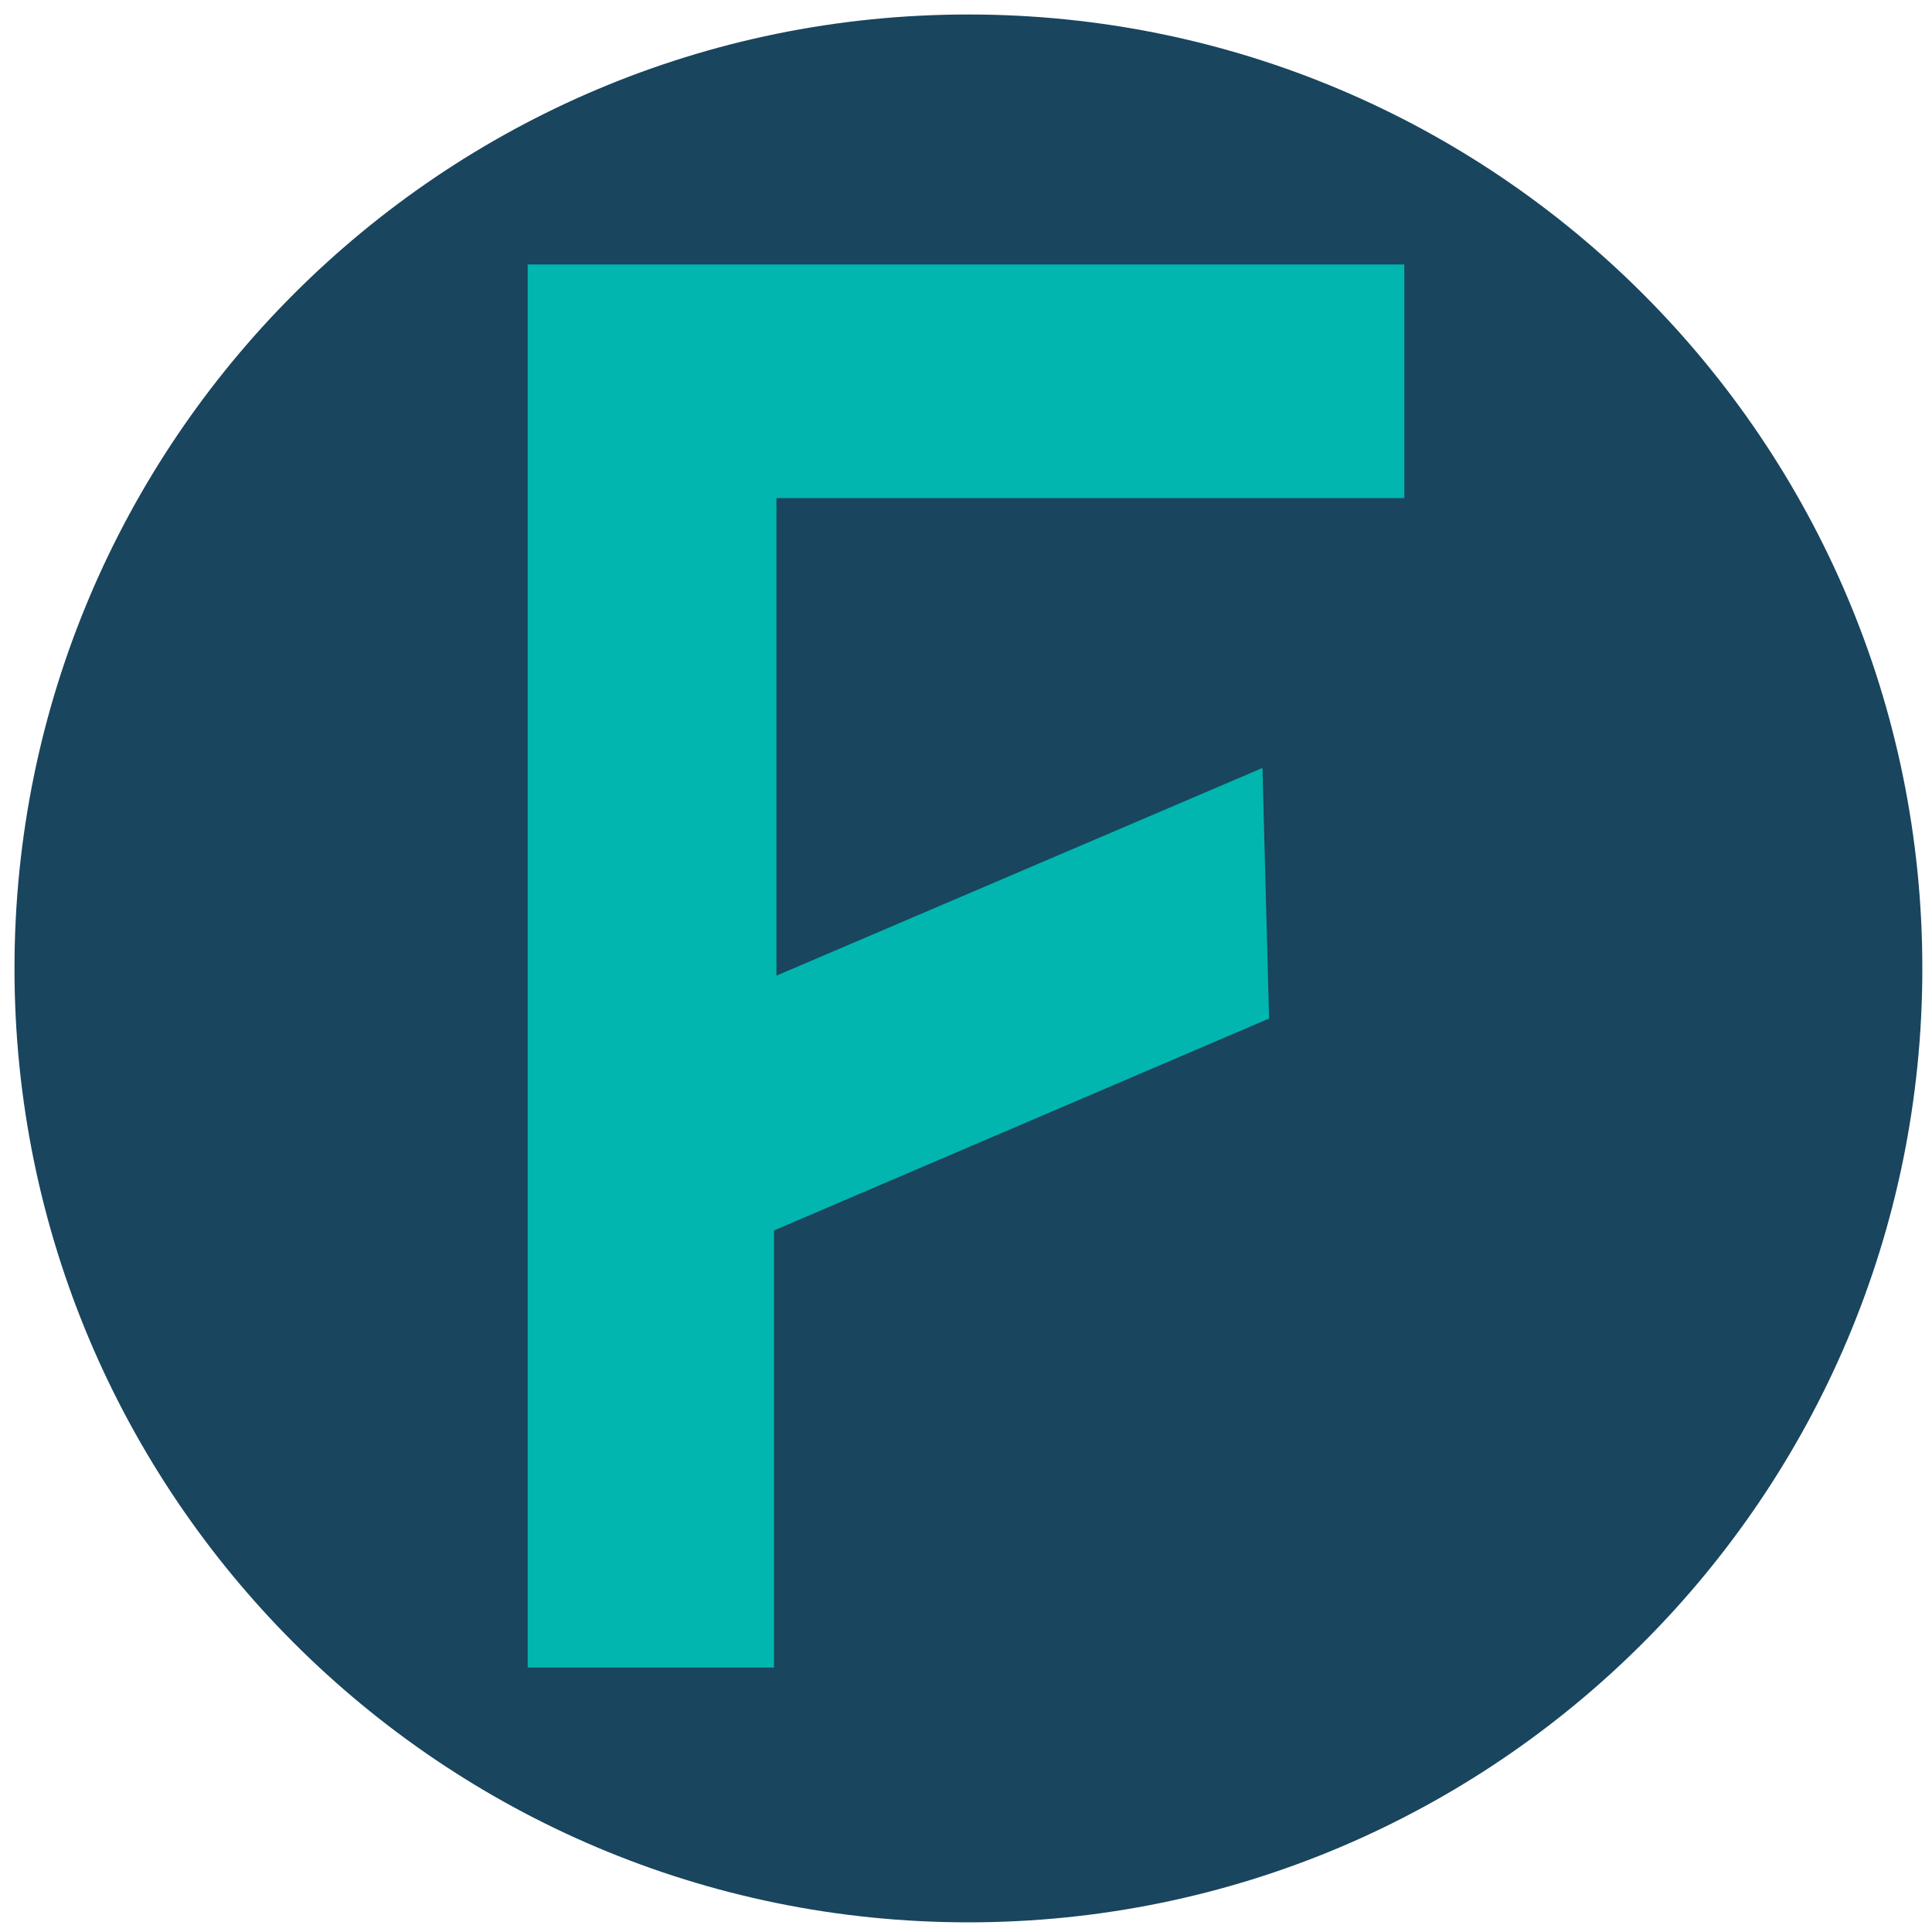
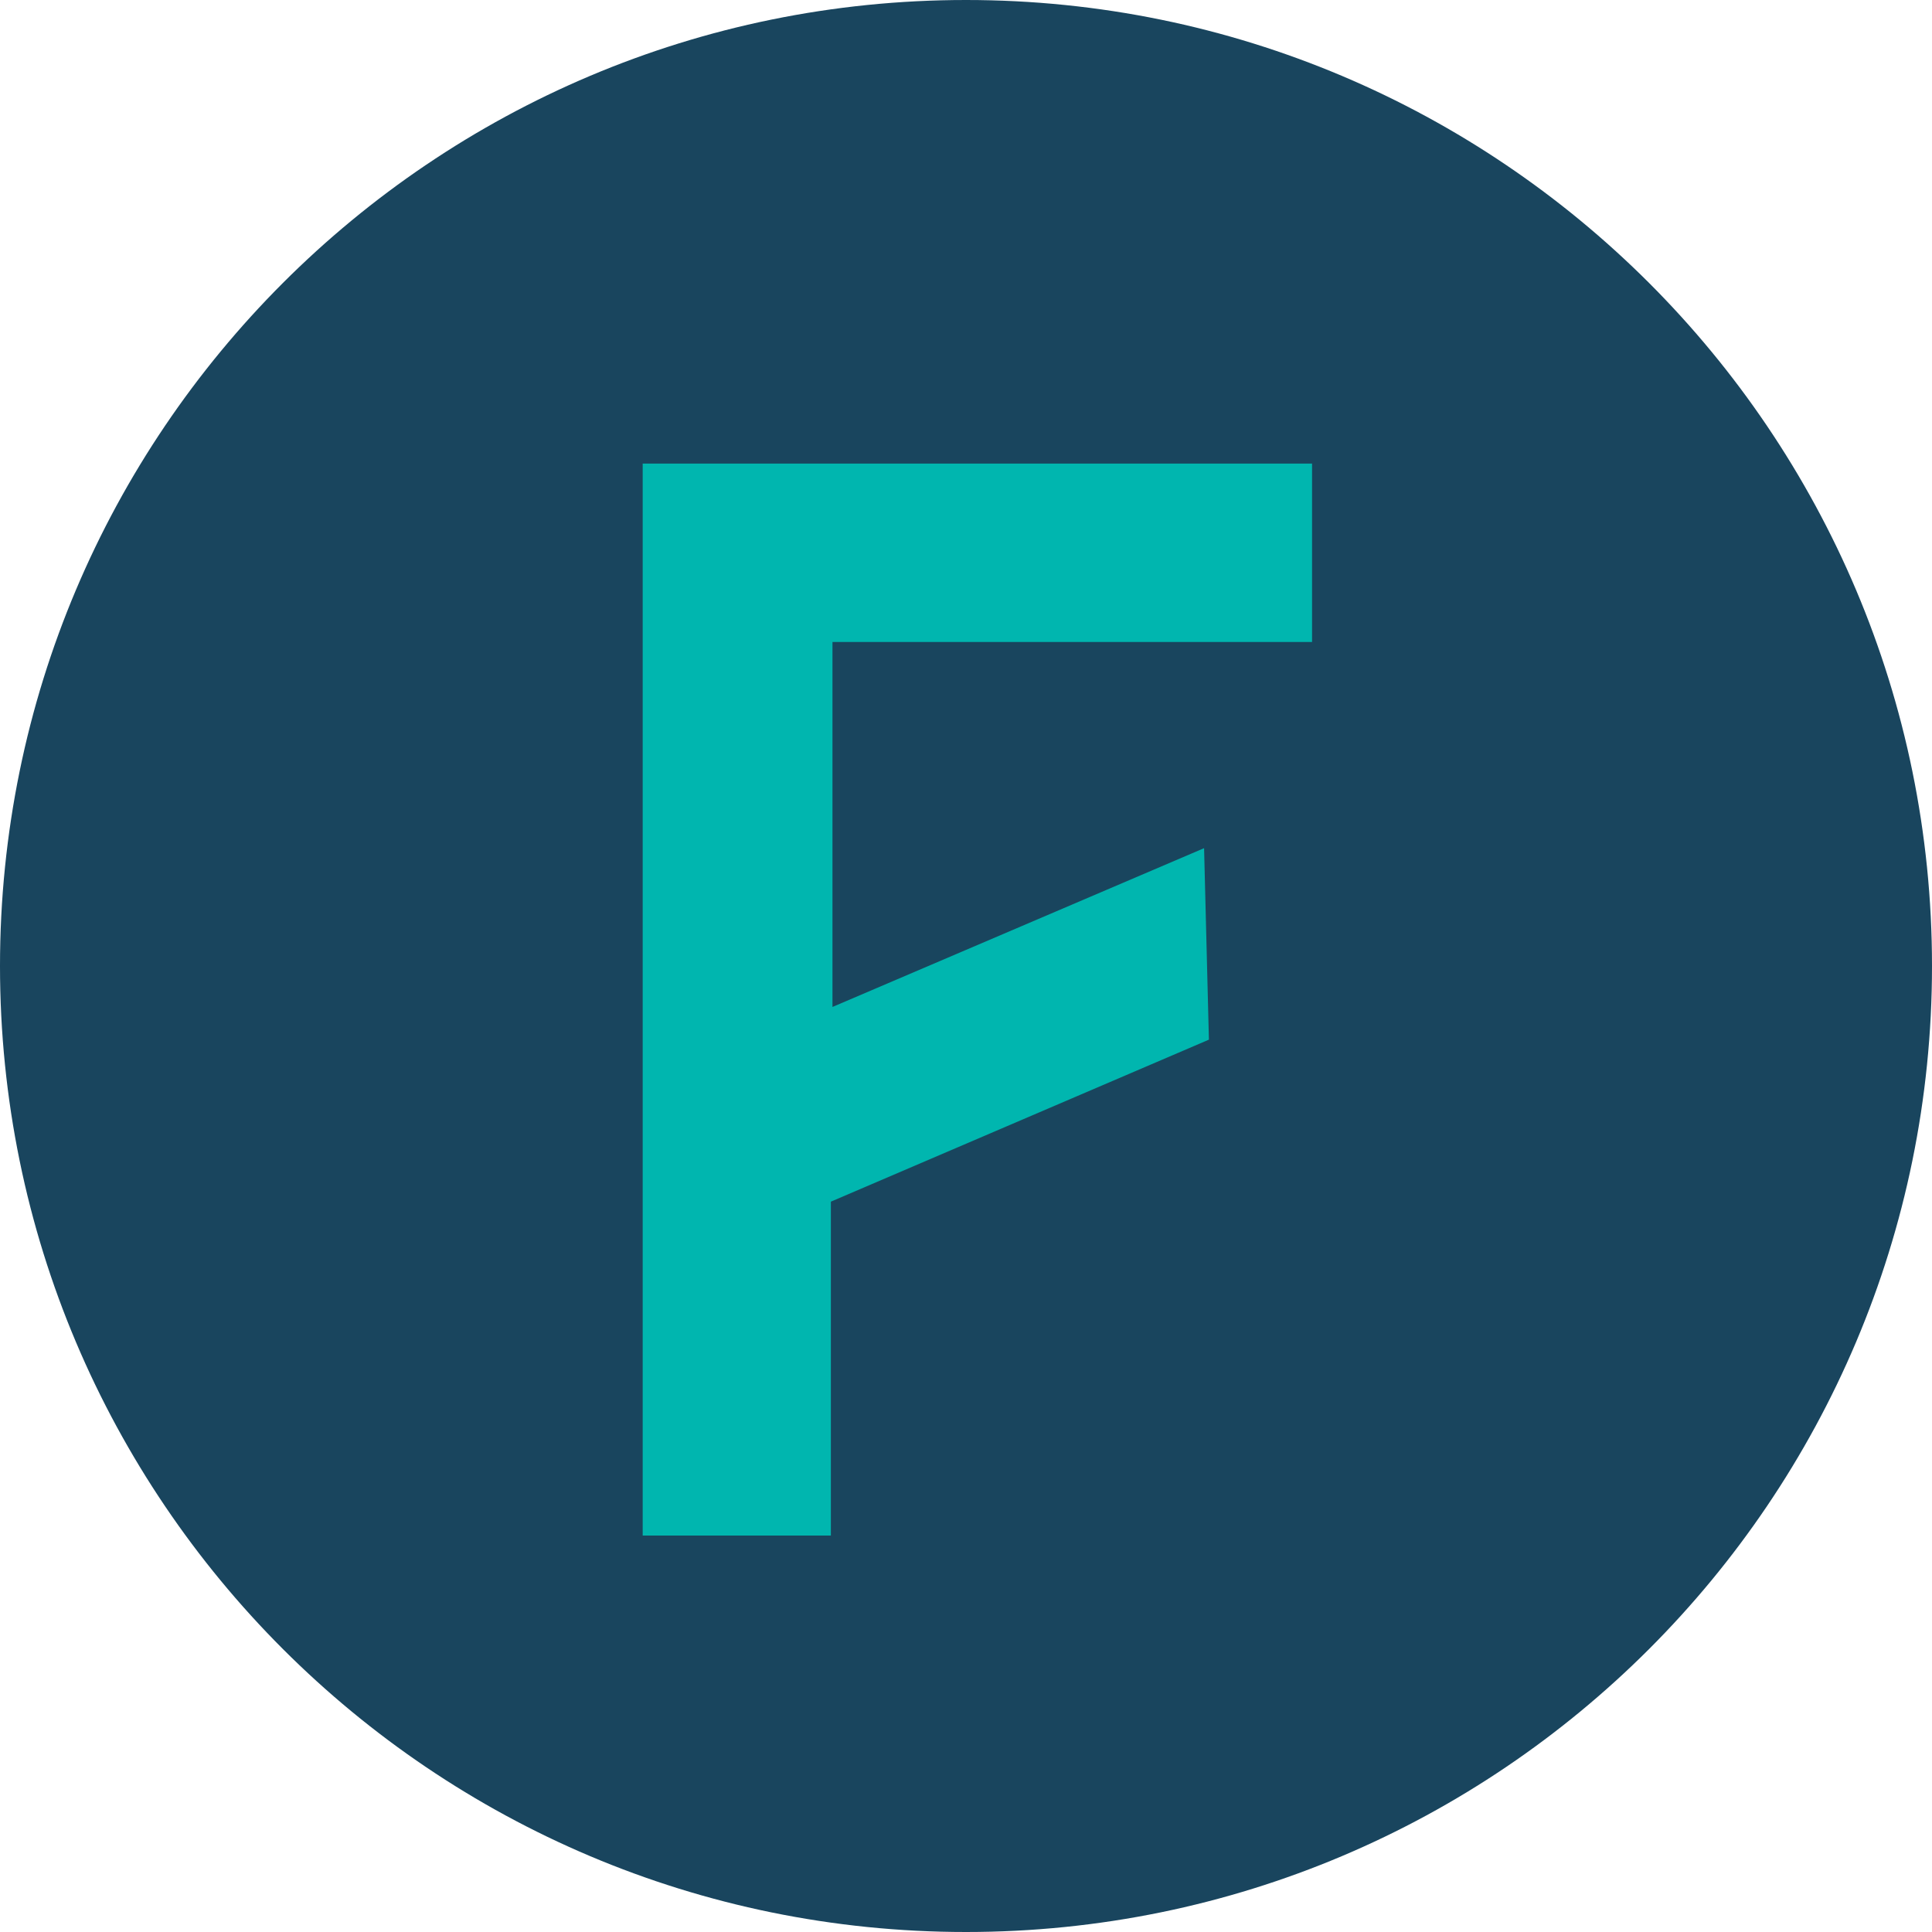
- <svg xmlns="http://www.w3.org/2000/svg" viewBox="0 0 32 32">
-   <circle cx="16.04" cy="16.04" fill="#19455e" r="15.8" />
-   <path d="m8.74 4.38v23.24h4.08v-7.24l8.2-3.51-.11-4.15-8.05 3.44v-7.91h10.4v-3.87z" fill="#00b6af" />
+ <svg xmlns="http://www.w3.org/2000/svg" id="Layer_1" data-name="Layer 1" viewBox="0 0 192 192">
+   <defs>
+     <style>
+       .cls-1 {
+         fill: #00b6af;
+       }
+ 
+       .cls-2 {
+         fill: #19455e;
+       }
+     </style>
+   </defs>
+   <circle class="cls-2" cx="96" cy="96" r="96" />
+   <polygon class="cls-1" points="63.87 46.07 63.87 152.6 82.57 152.6 82.57 119.42 120.14 103.32 119.66 84.29 82.73 100.07 82.73 63.8 130.39 63.8 130.39 46.07 63.87 46.07" />
</svg>
